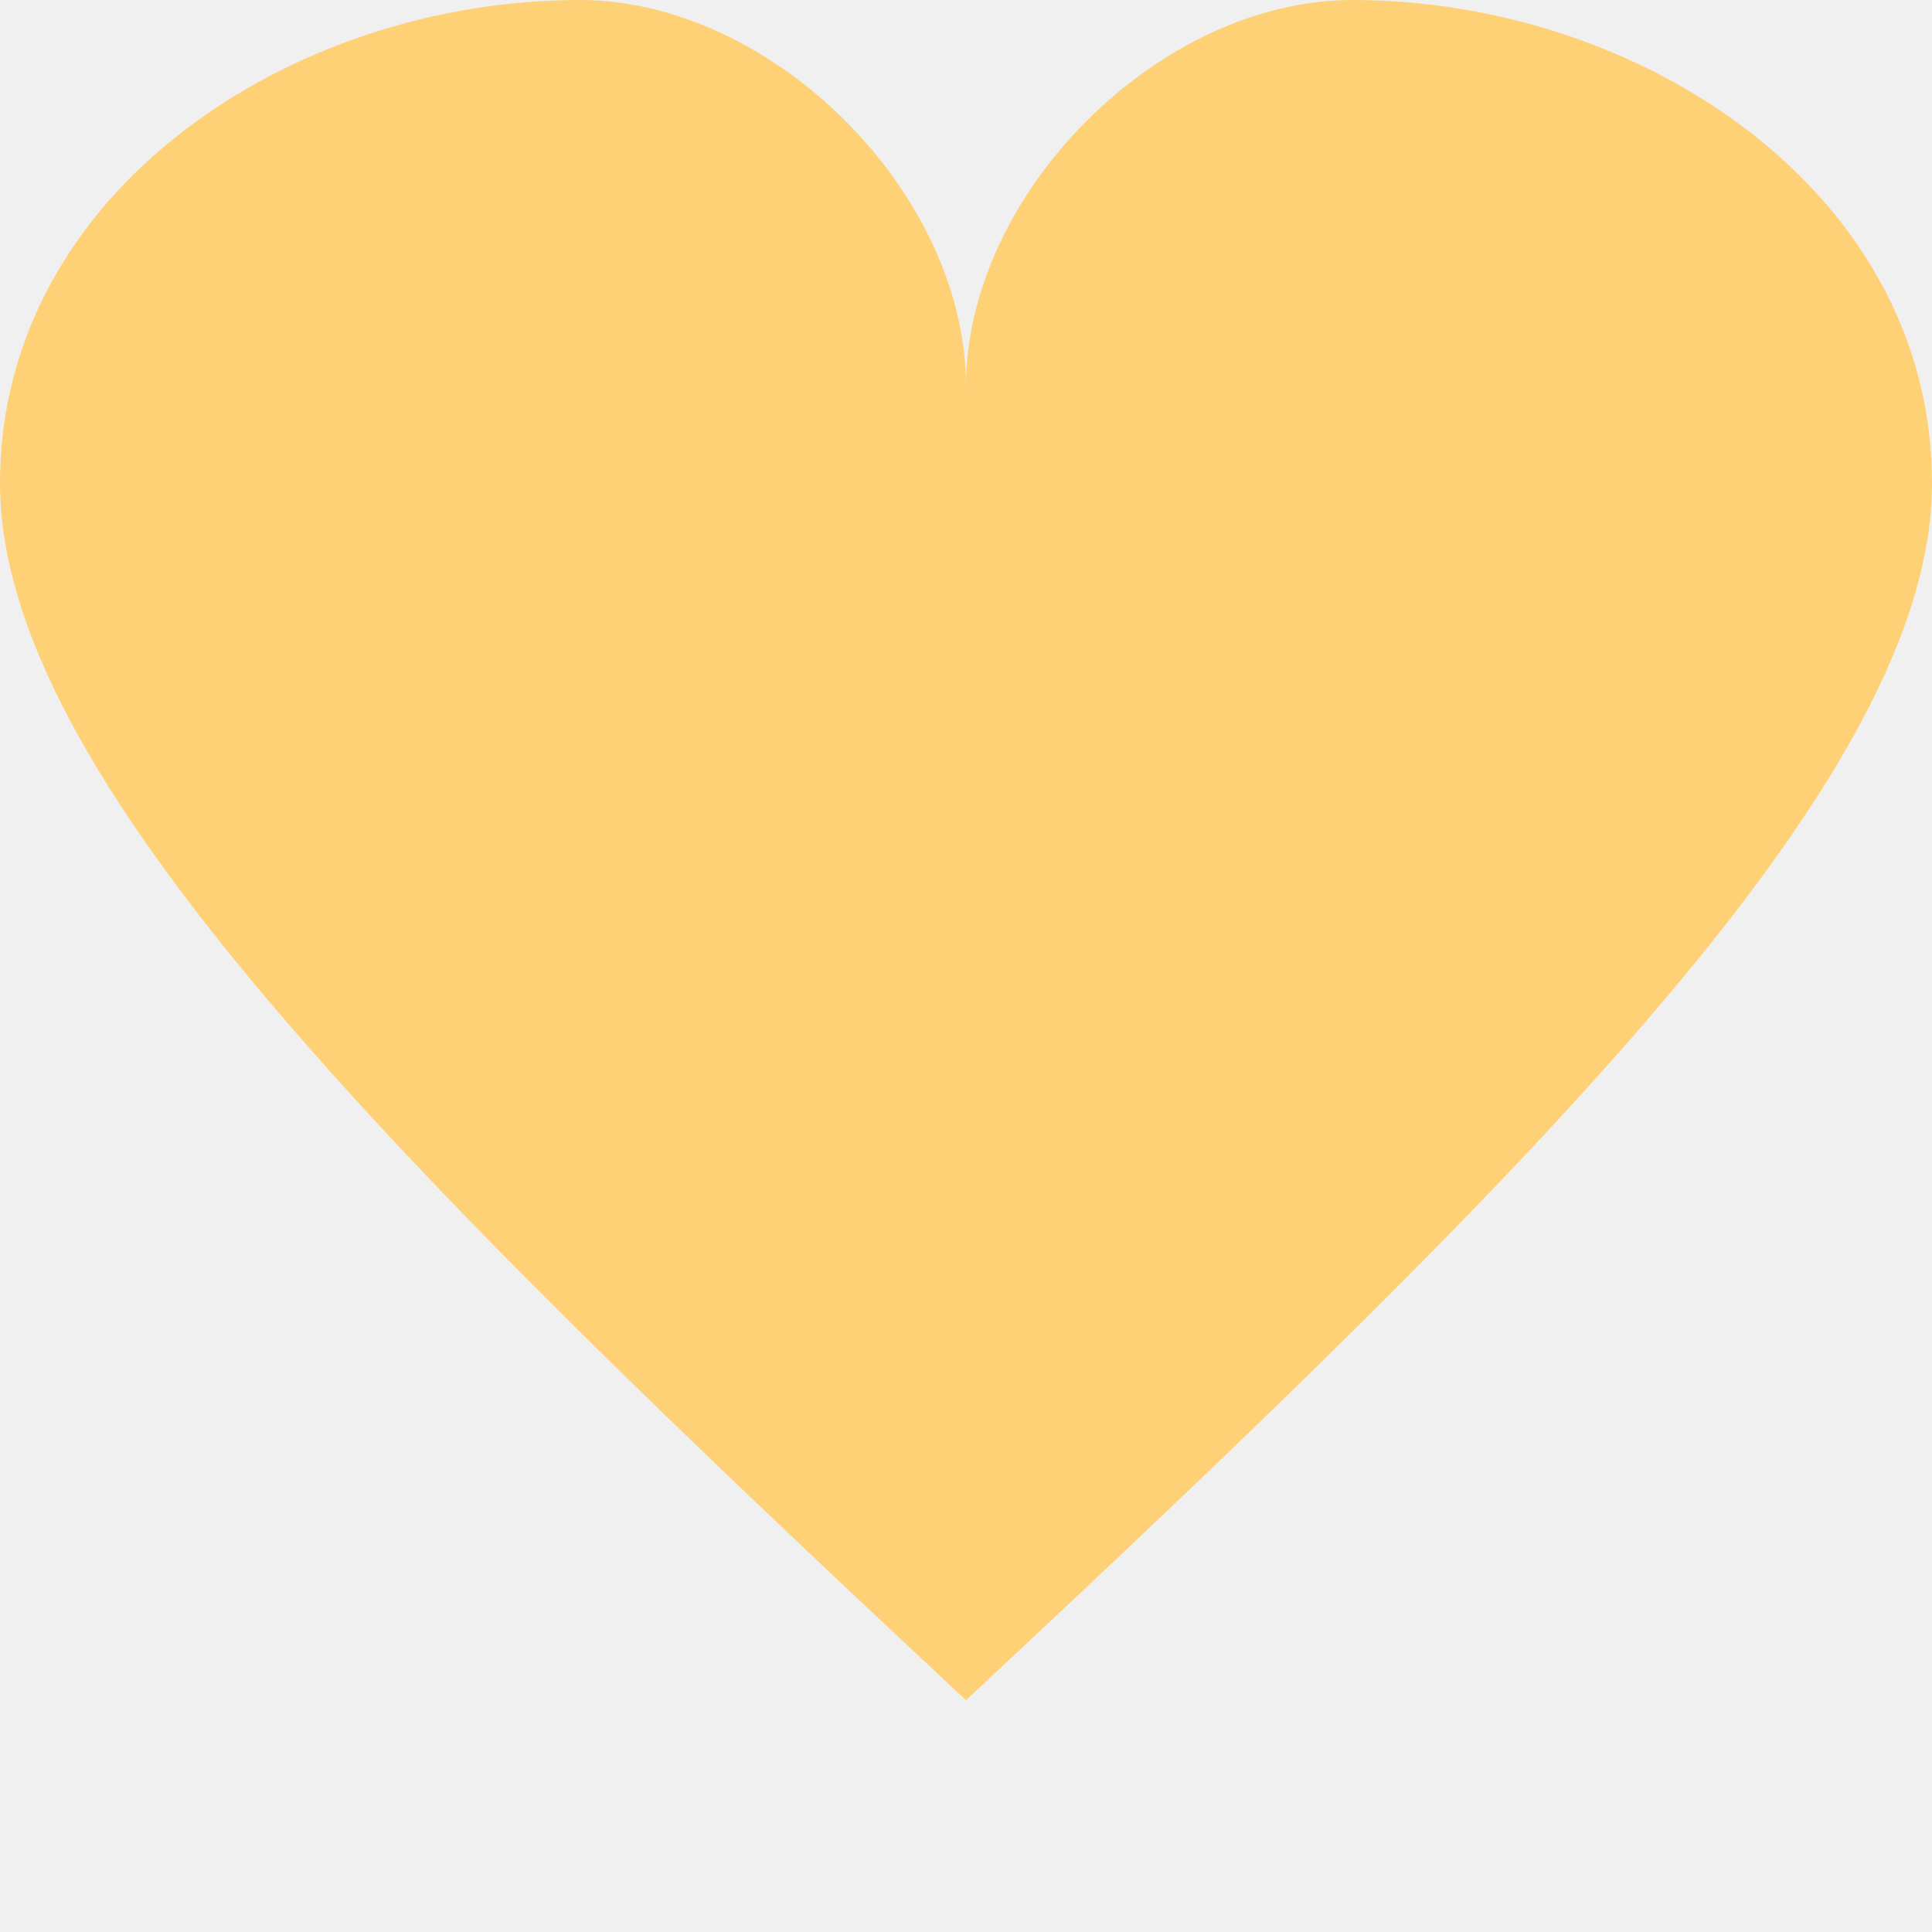
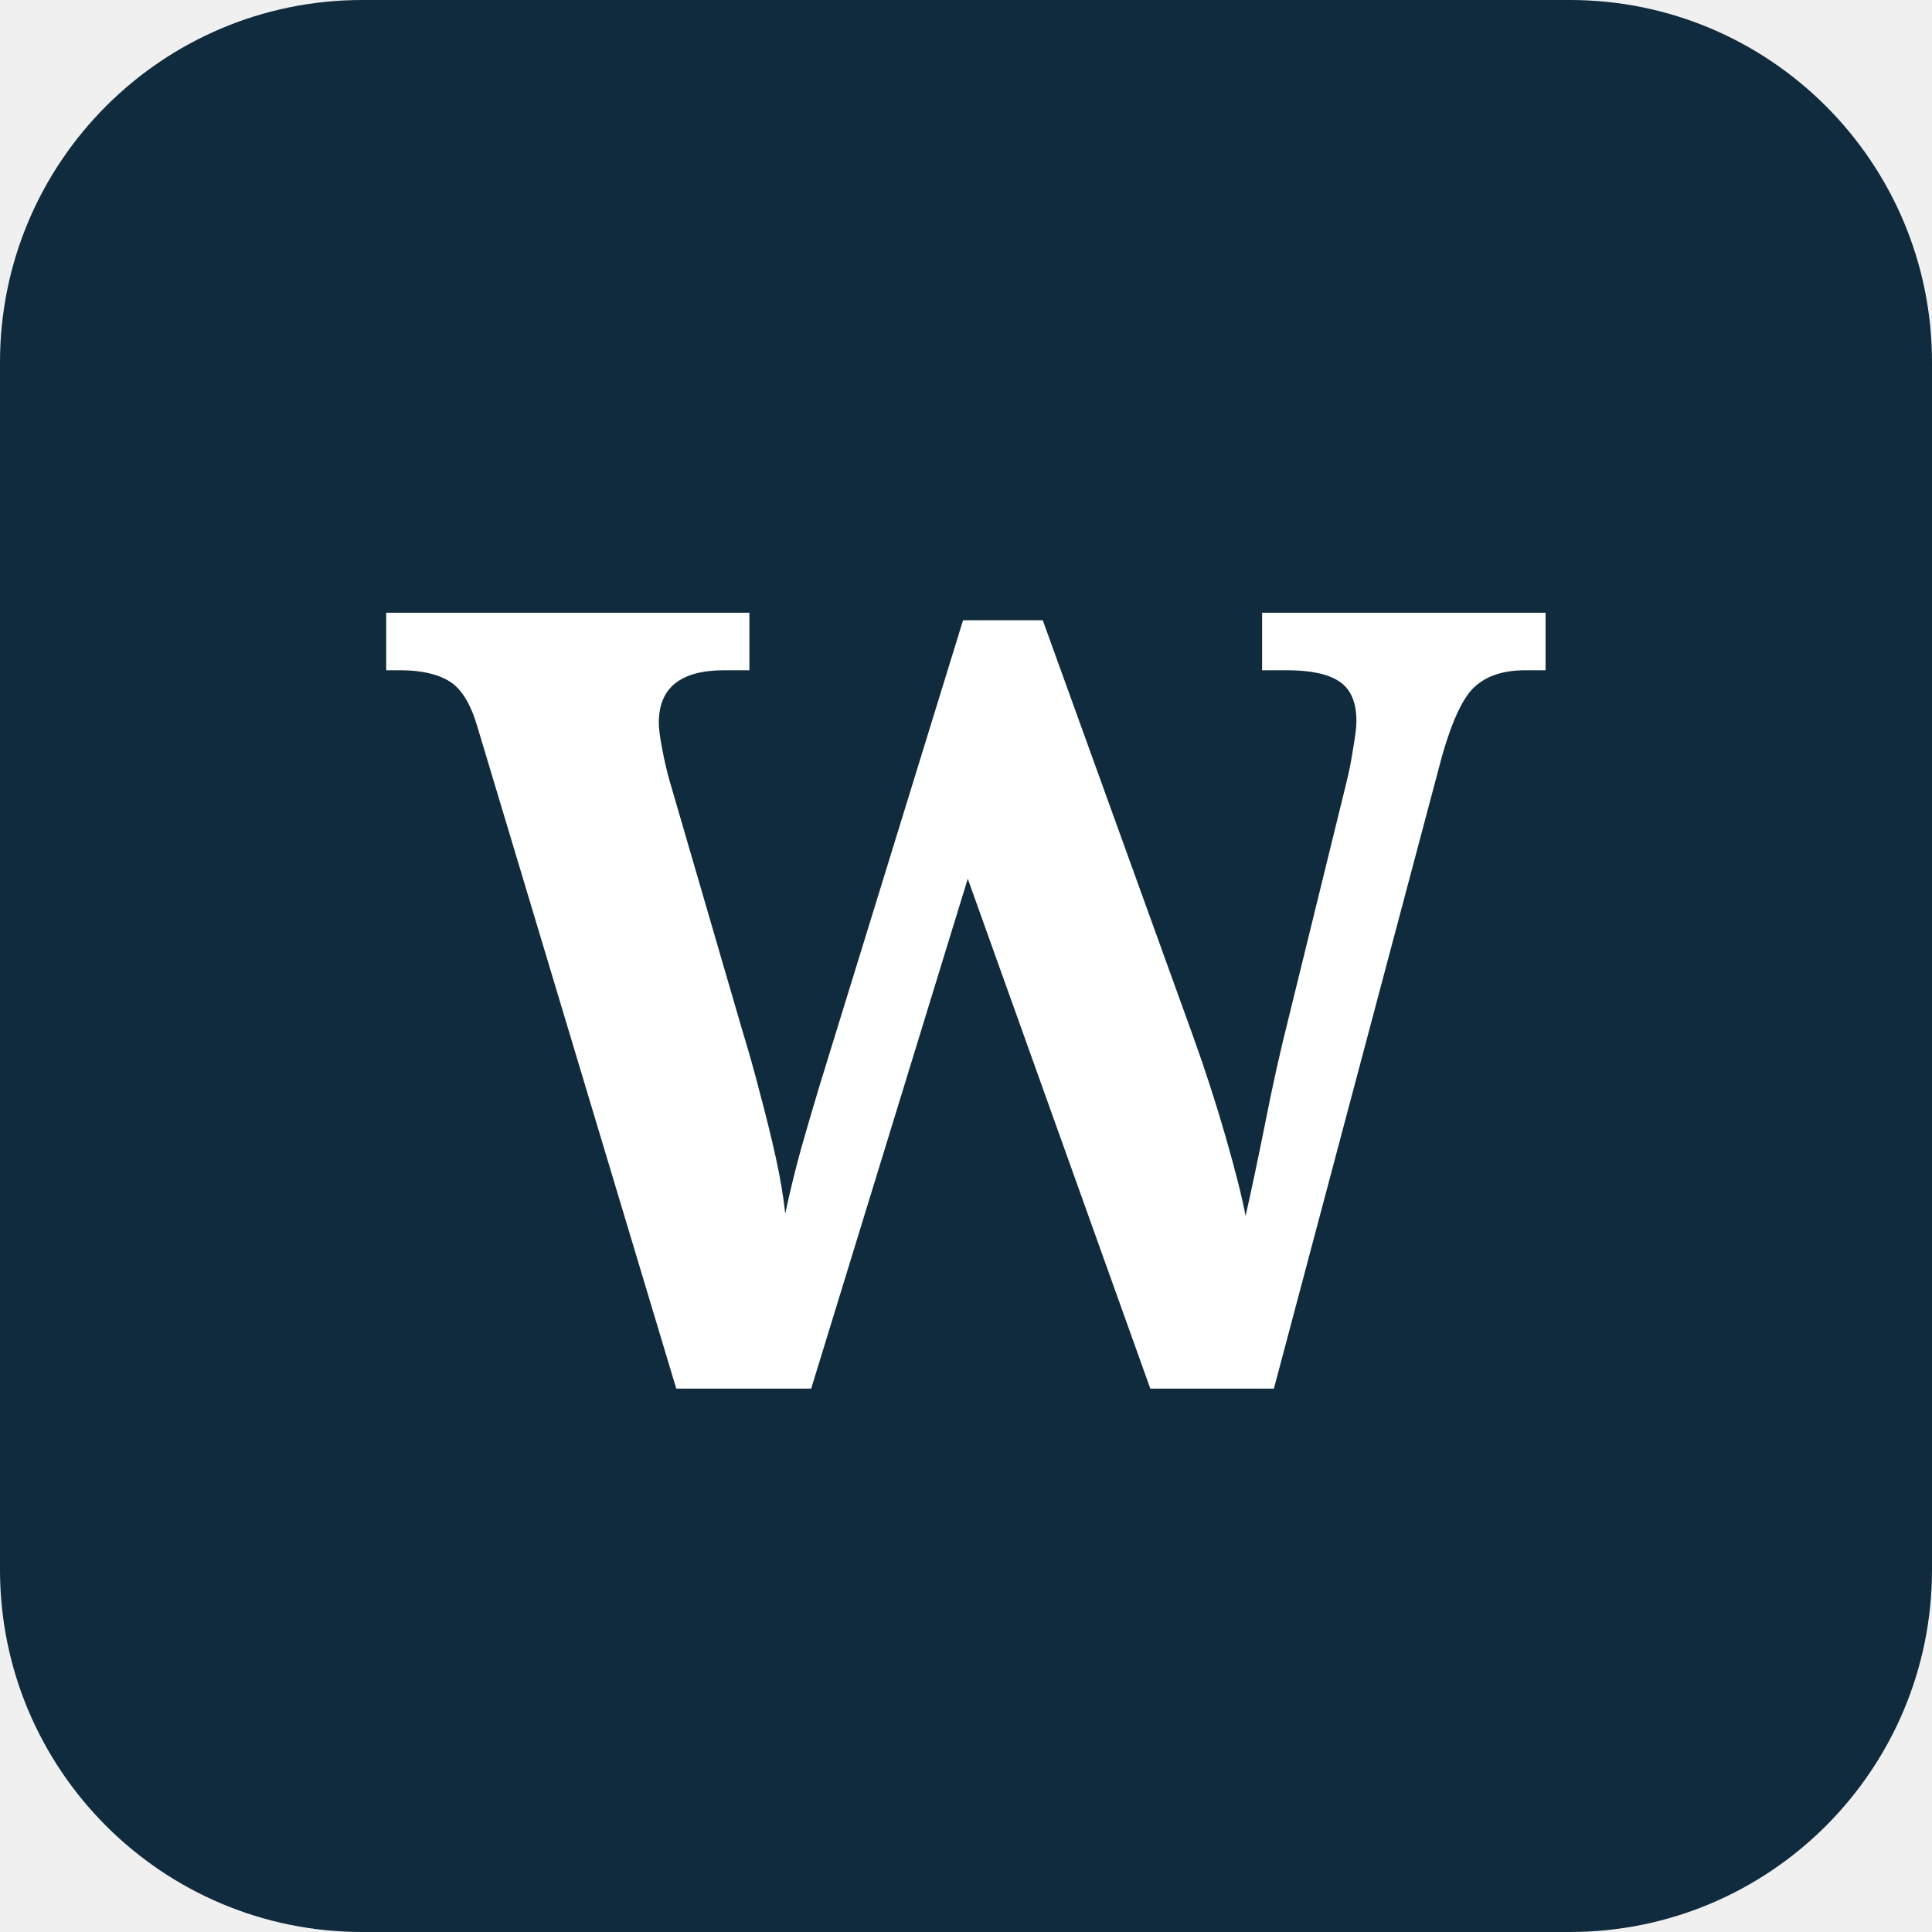
- <svg xmlns="http://www.w3.org/2000/svg" viewBox="0 0 100 100">
-   <path d="M50 88 C20 60, 0 40, 0 25 C0 10, 15 0, 30 0 C40 0, 50 10, 50 20 C50 10, 60 0, 70 0 C85 0, 100 10, 100 25 C100 40, 80 60, 50 88Z" fill="#FFD176" />
+ <svg xmlns="http://www.w3.org/2000/svg" viewBox="0 0 64 64">
+   <rect width="64" height="64" rx="12" fill="#0f2b3d" />
+   <text x="32" y="46" font-family="ui-serif, Georgia, serif" font-size="36" font-weight="bold" fill="#ffffff" text-anchor="middle">W</text>
</svg>
